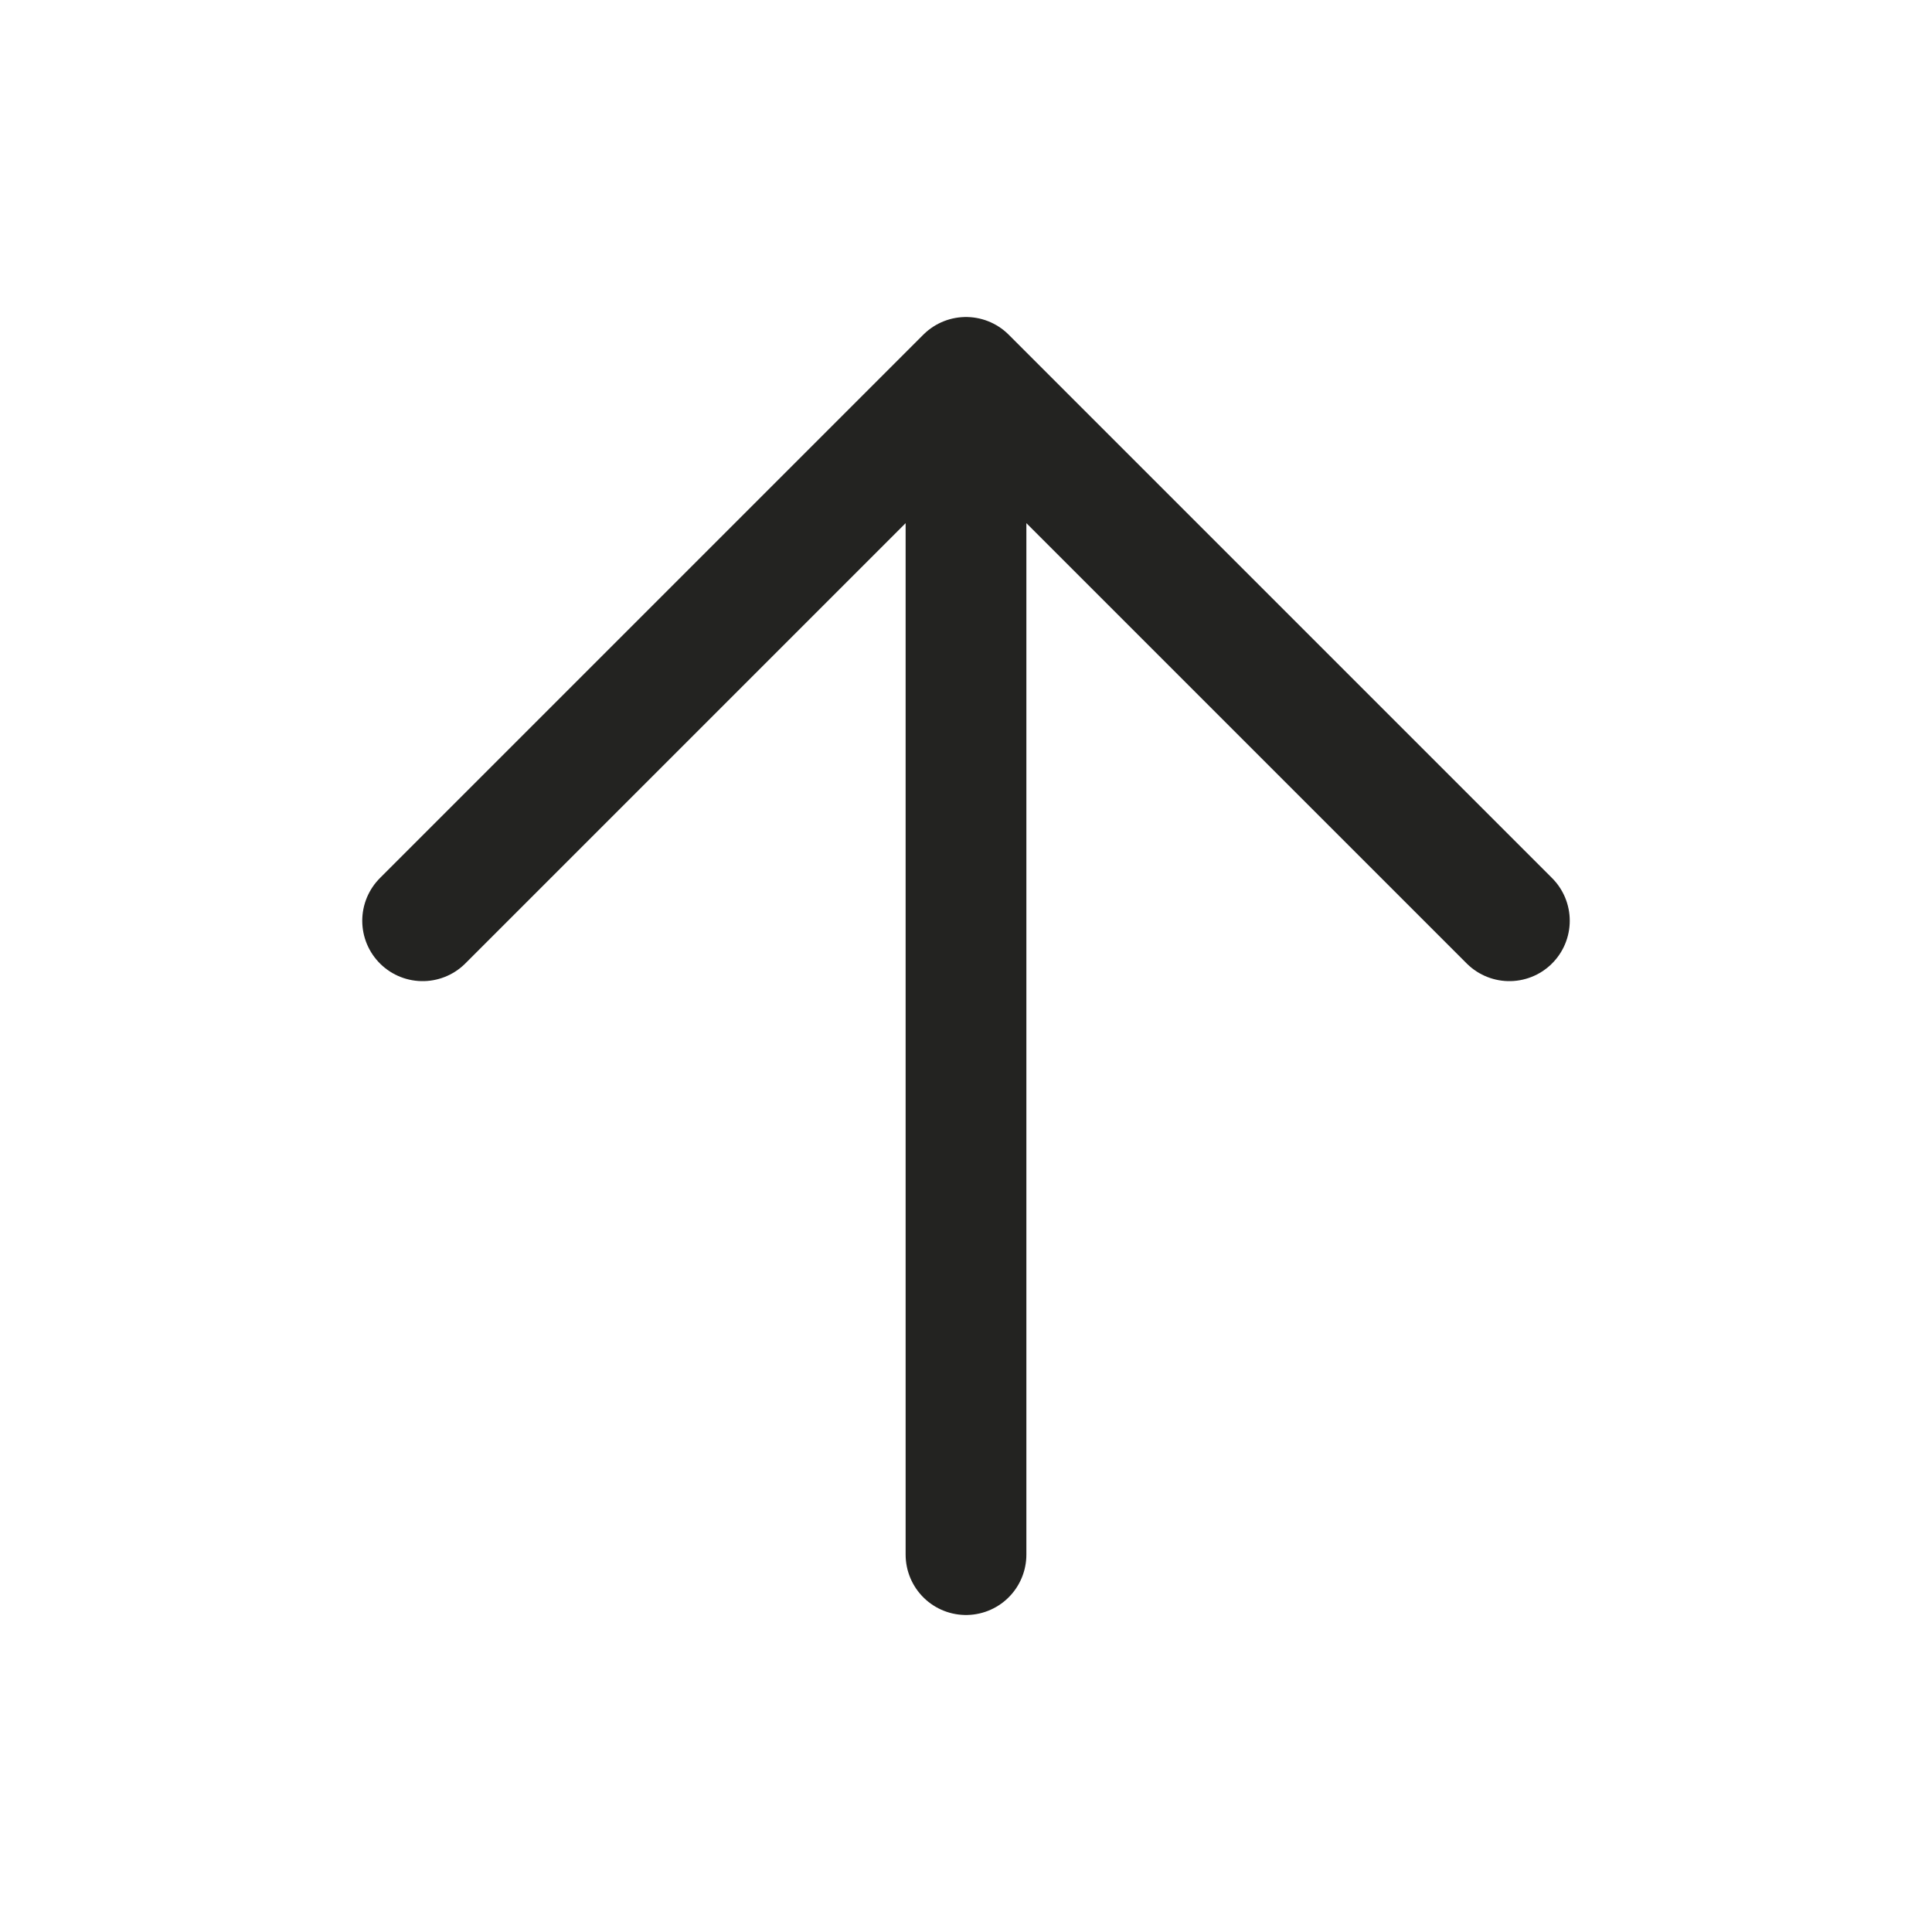
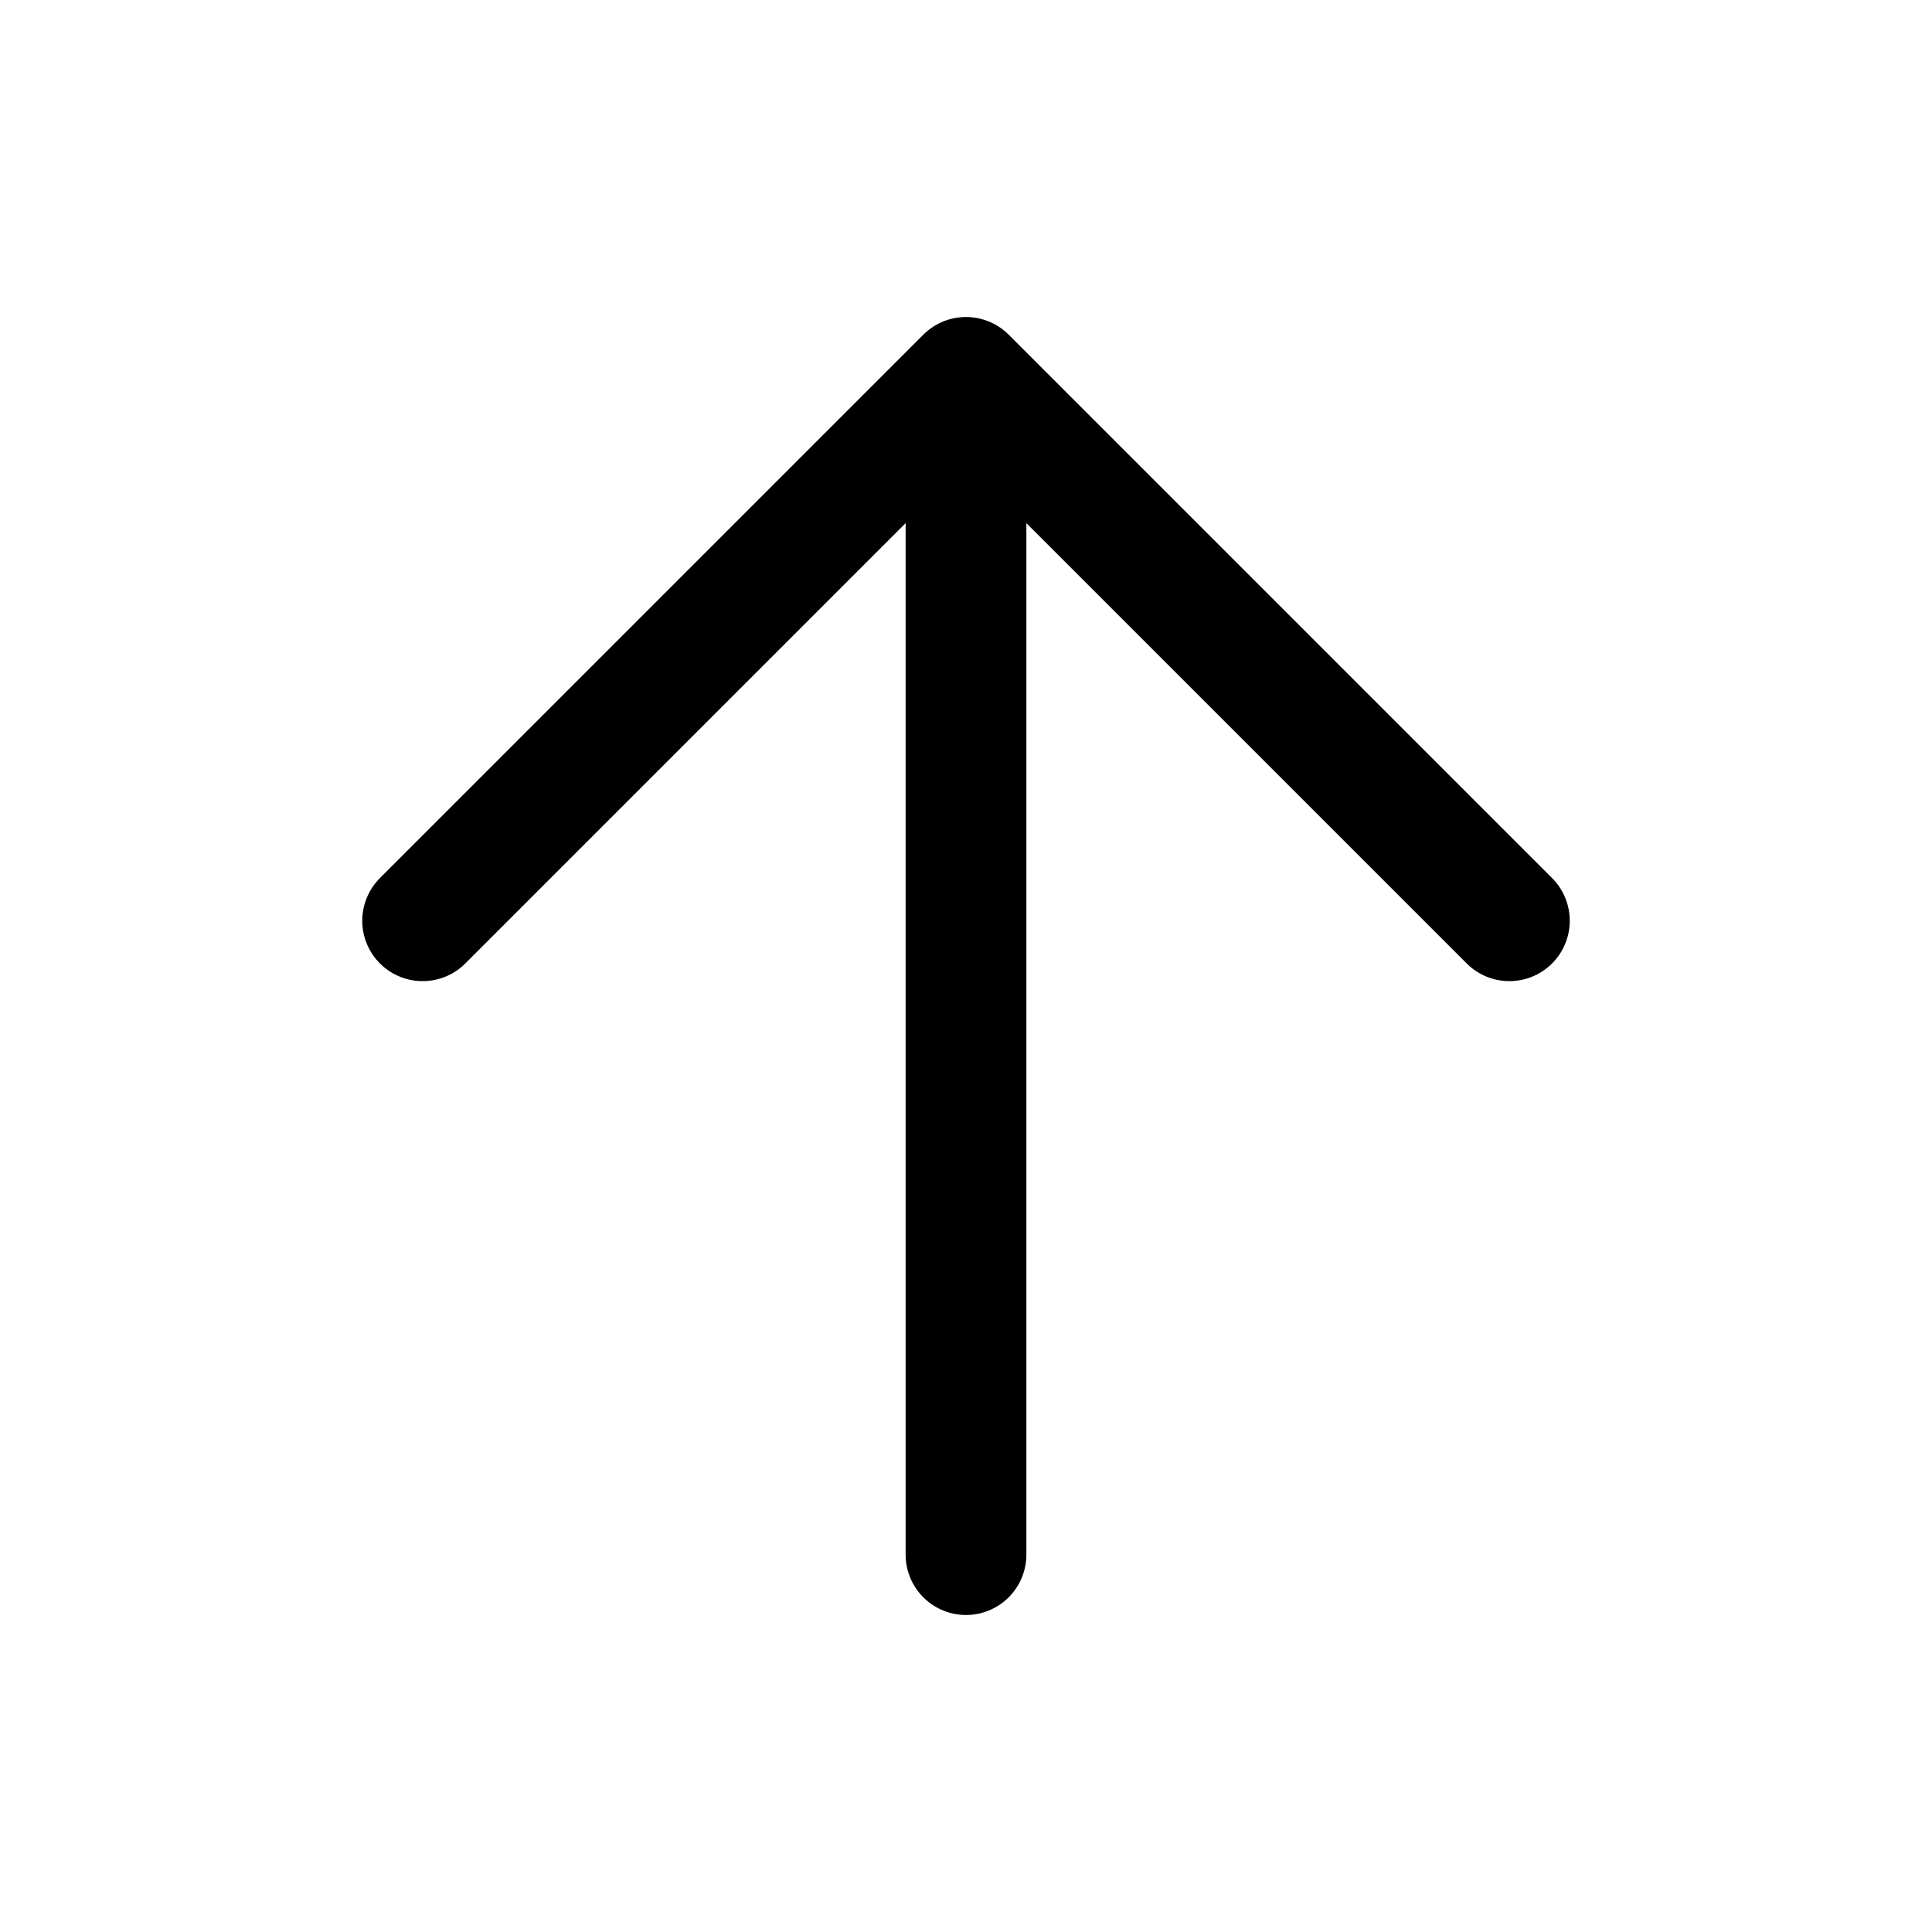
<svg xmlns="http://www.w3.org/2000/svg" width="24" height="24" viewBox="0 0 24 24" fill="none">
-   <path d="M5.25 11.438L12 4.688L18.75 11.438M12 5.625V19.312" stroke="#232321" stroke-width="1.5" stroke-linecap="round" stroke-linejoin="round" />
+   <path d="M5.25 11.438L12 4.688L18.75 11.438M12 5.625V19.312" stroke="currentColor" stroke-width="1.5" stroke-linecap="round" stroke-linejoin="round" />
</svg>
